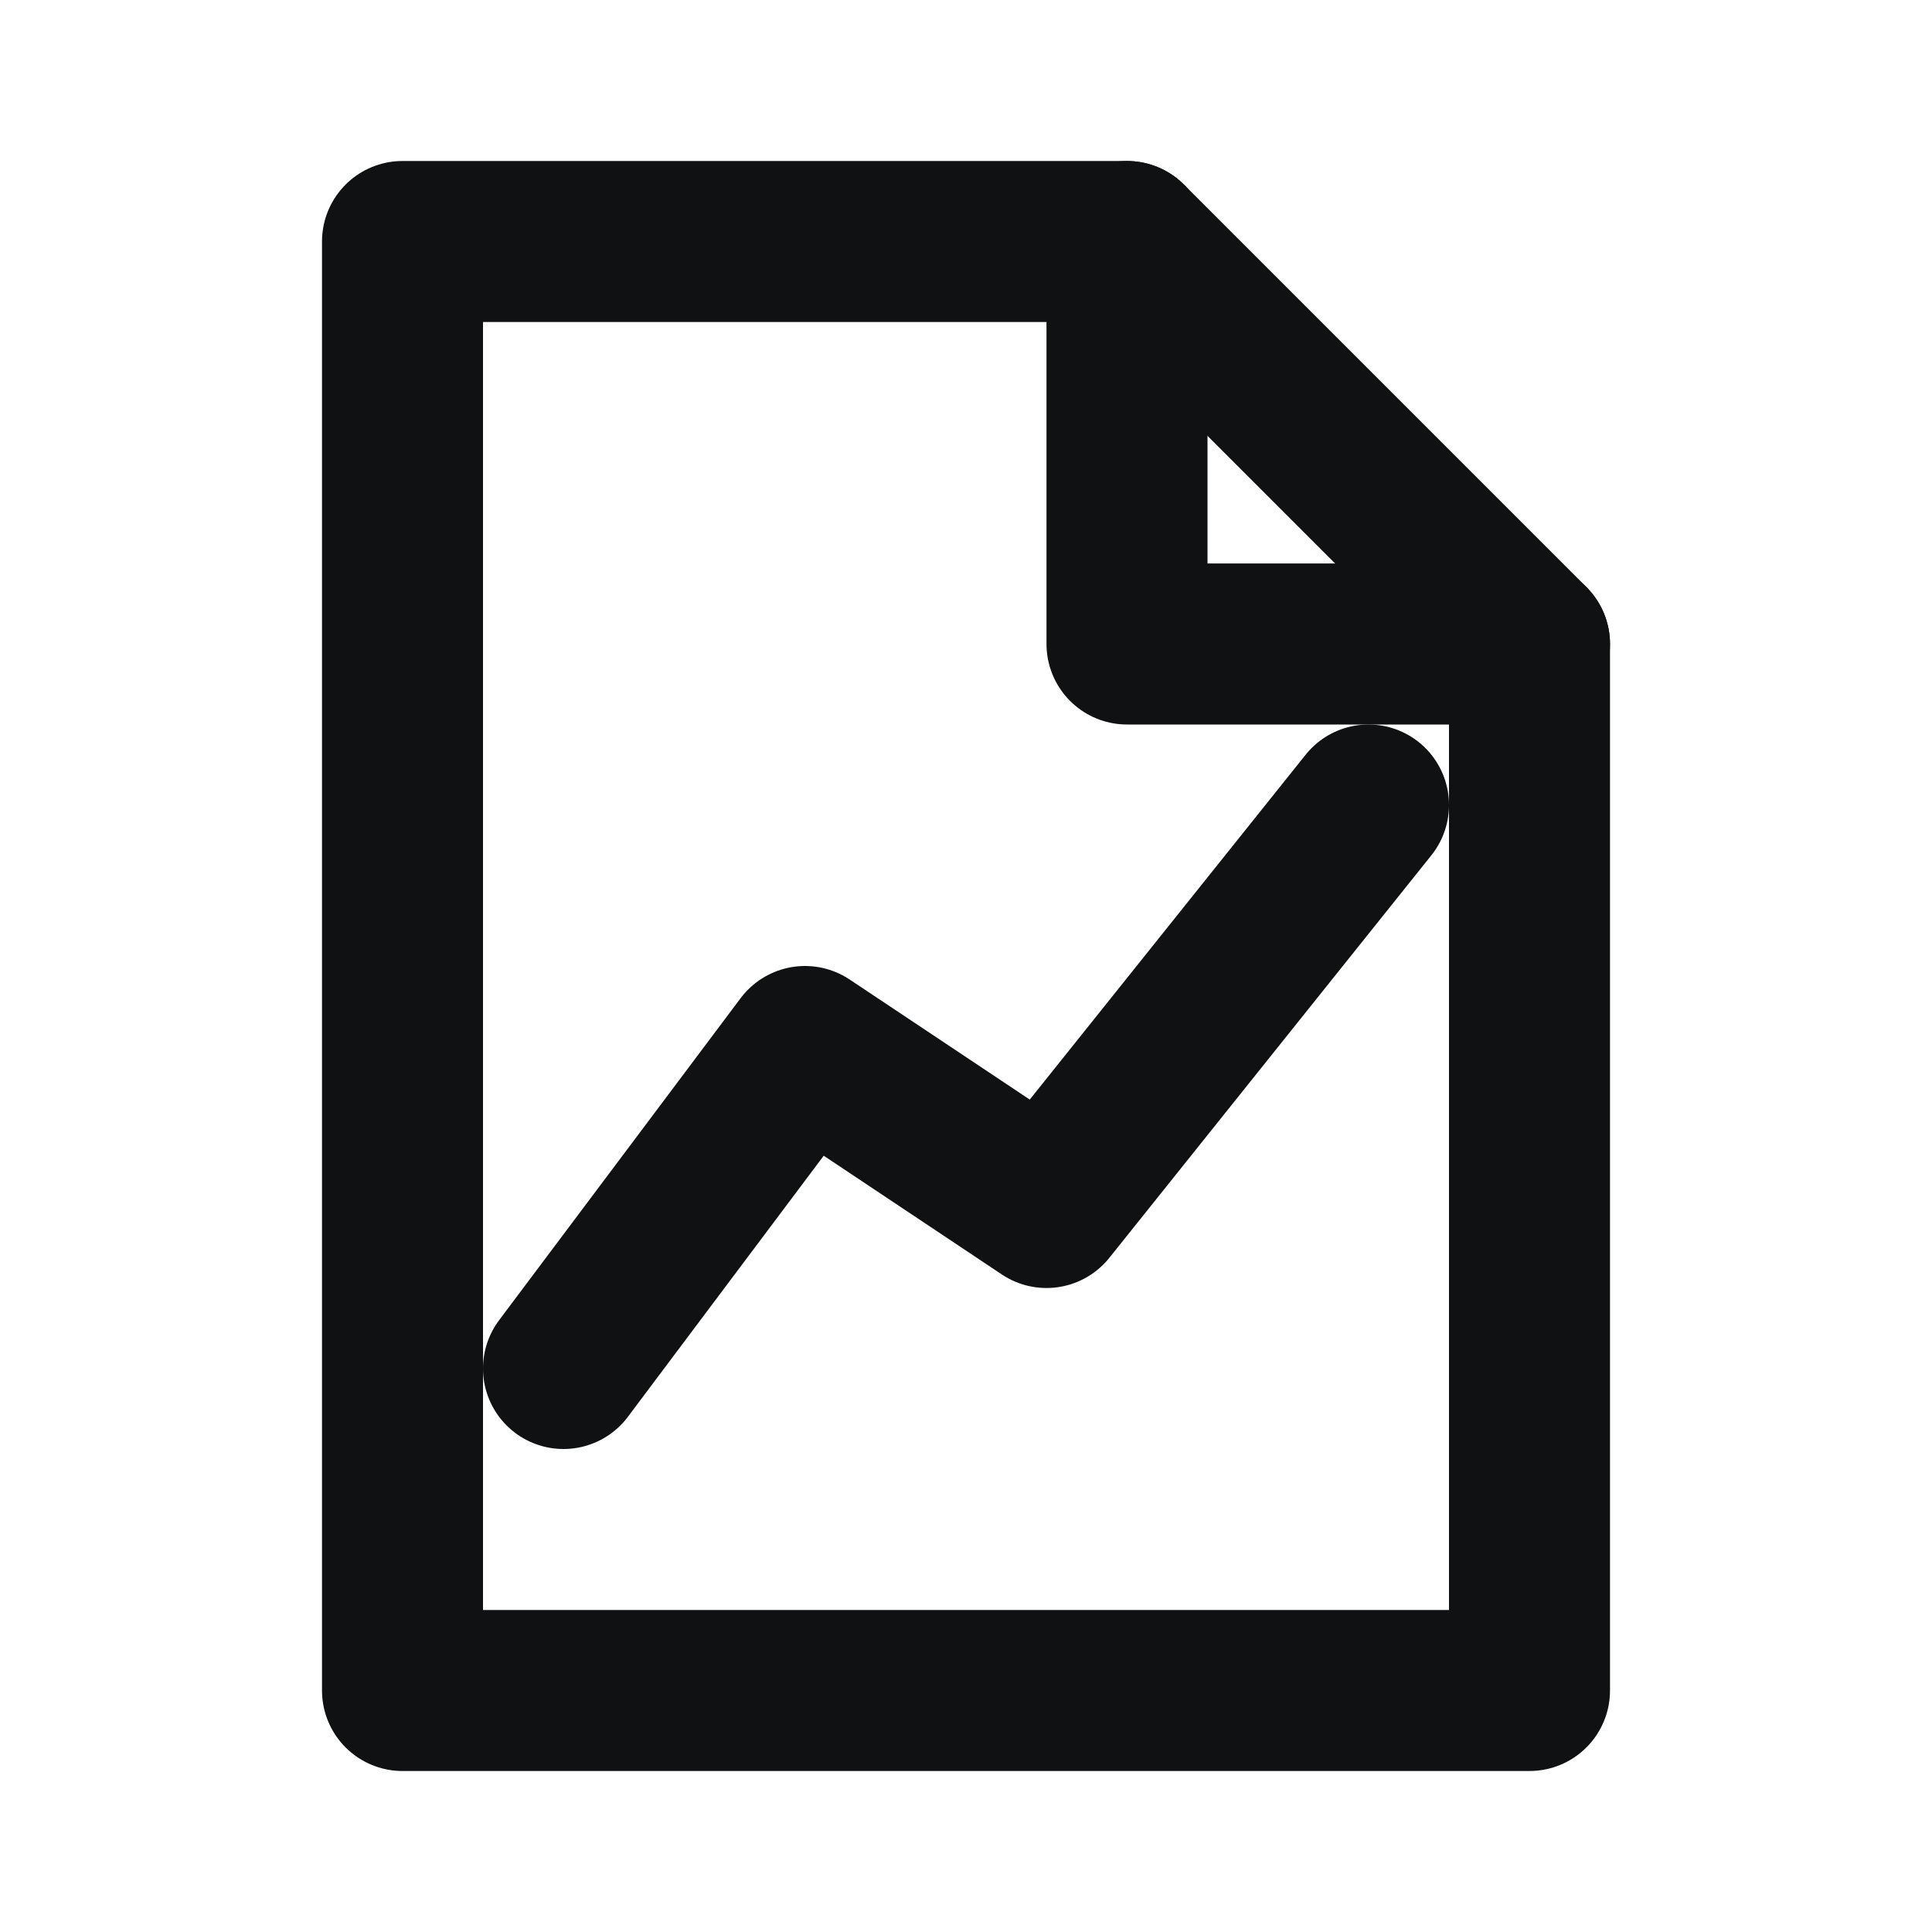
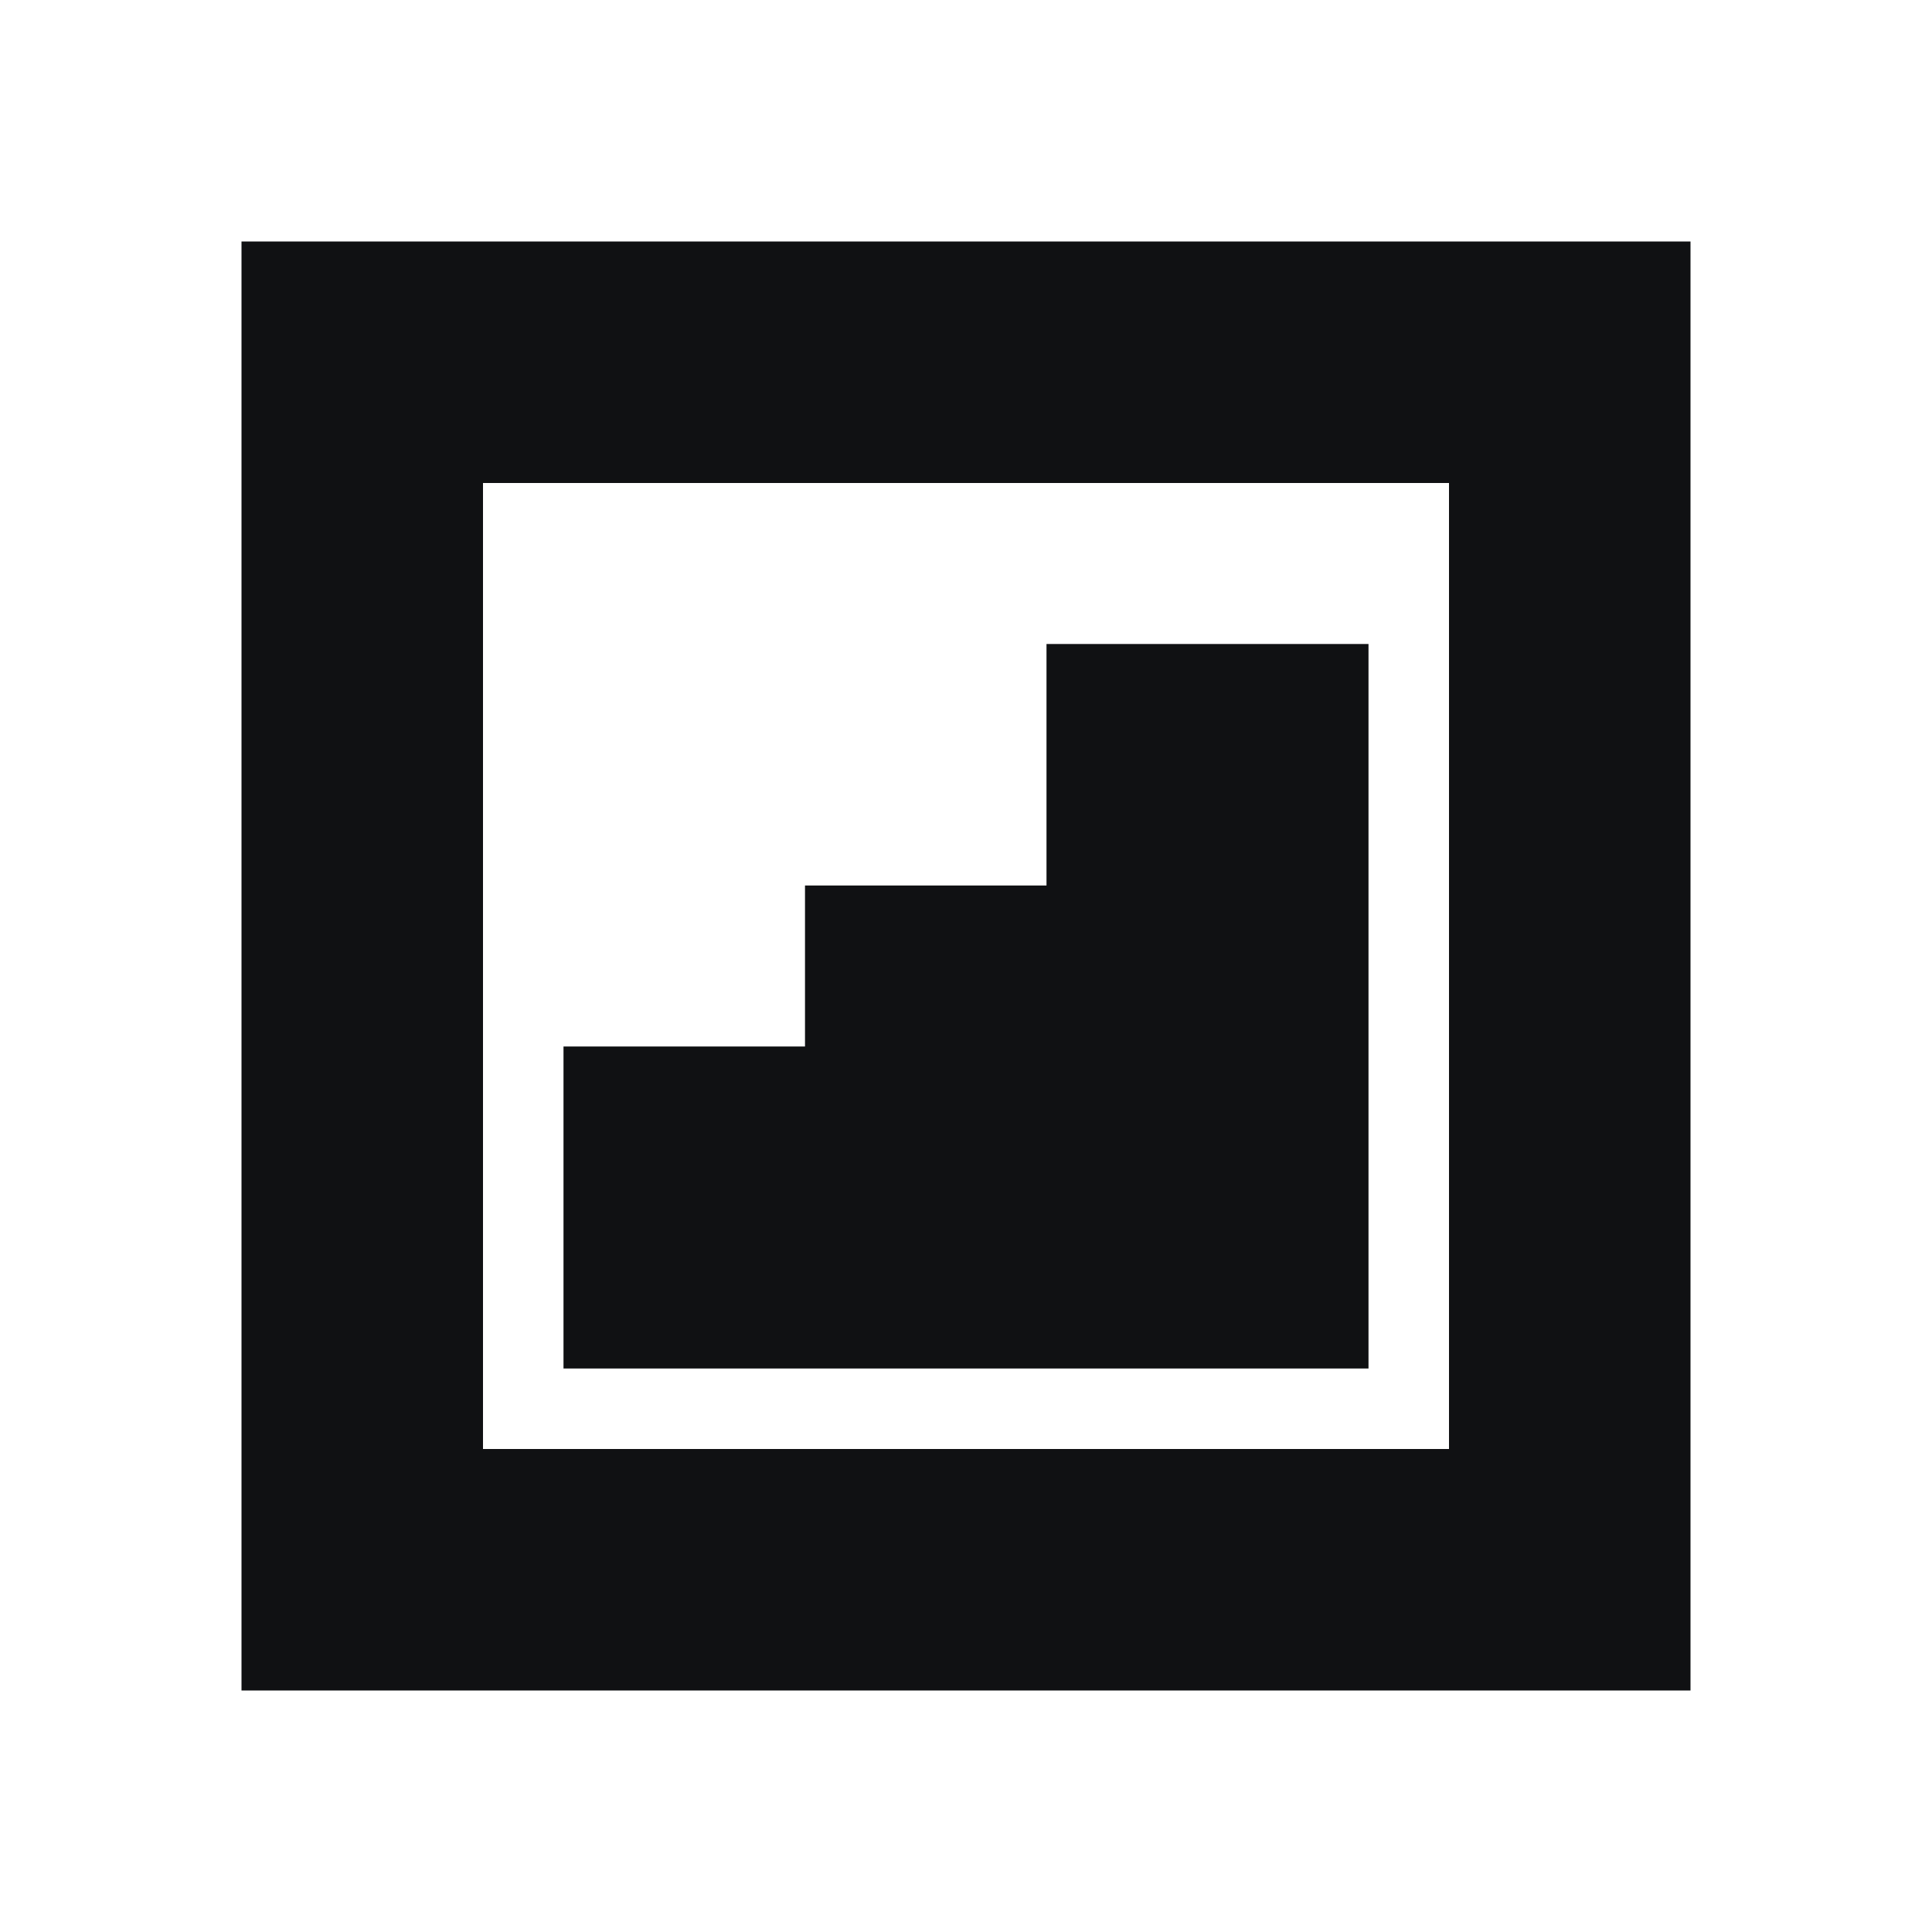
<svg xmlns="http://www.w3.org/2000/svg" viewBox="0 0 24 24">
  <style>
-     .fg { stroke: #101113; fill: none; }
+     .fg { fill: #101113; }
    @media (prefers-color-scheme: dark) {
-       .fg { stroke: #e7e8ea; }
+       .fg { fill: #e7e8ea; }
    }
  </style>
-   <g class="fg" stroke-width="2" stroke-linecap="round" stroke-linejoin="round">
-     <path d="M5 3 H14 L19 8 V21 H5 Z" />
-     <path d="M14 3 V8 H19" />
-     <path d="M7 17 L10 13 L13 15 L17 10" />
-   </g>
+   <path class="fg" fill-rule="evenodd" d="     M3 3 H21 V21 H3 Z     M6 6 H18 V18 H6 Z     M7 17 L7 13 L10 13 L10 11 L13 11 L13 8 L17 8 L17 17 Z" />
</svg>
